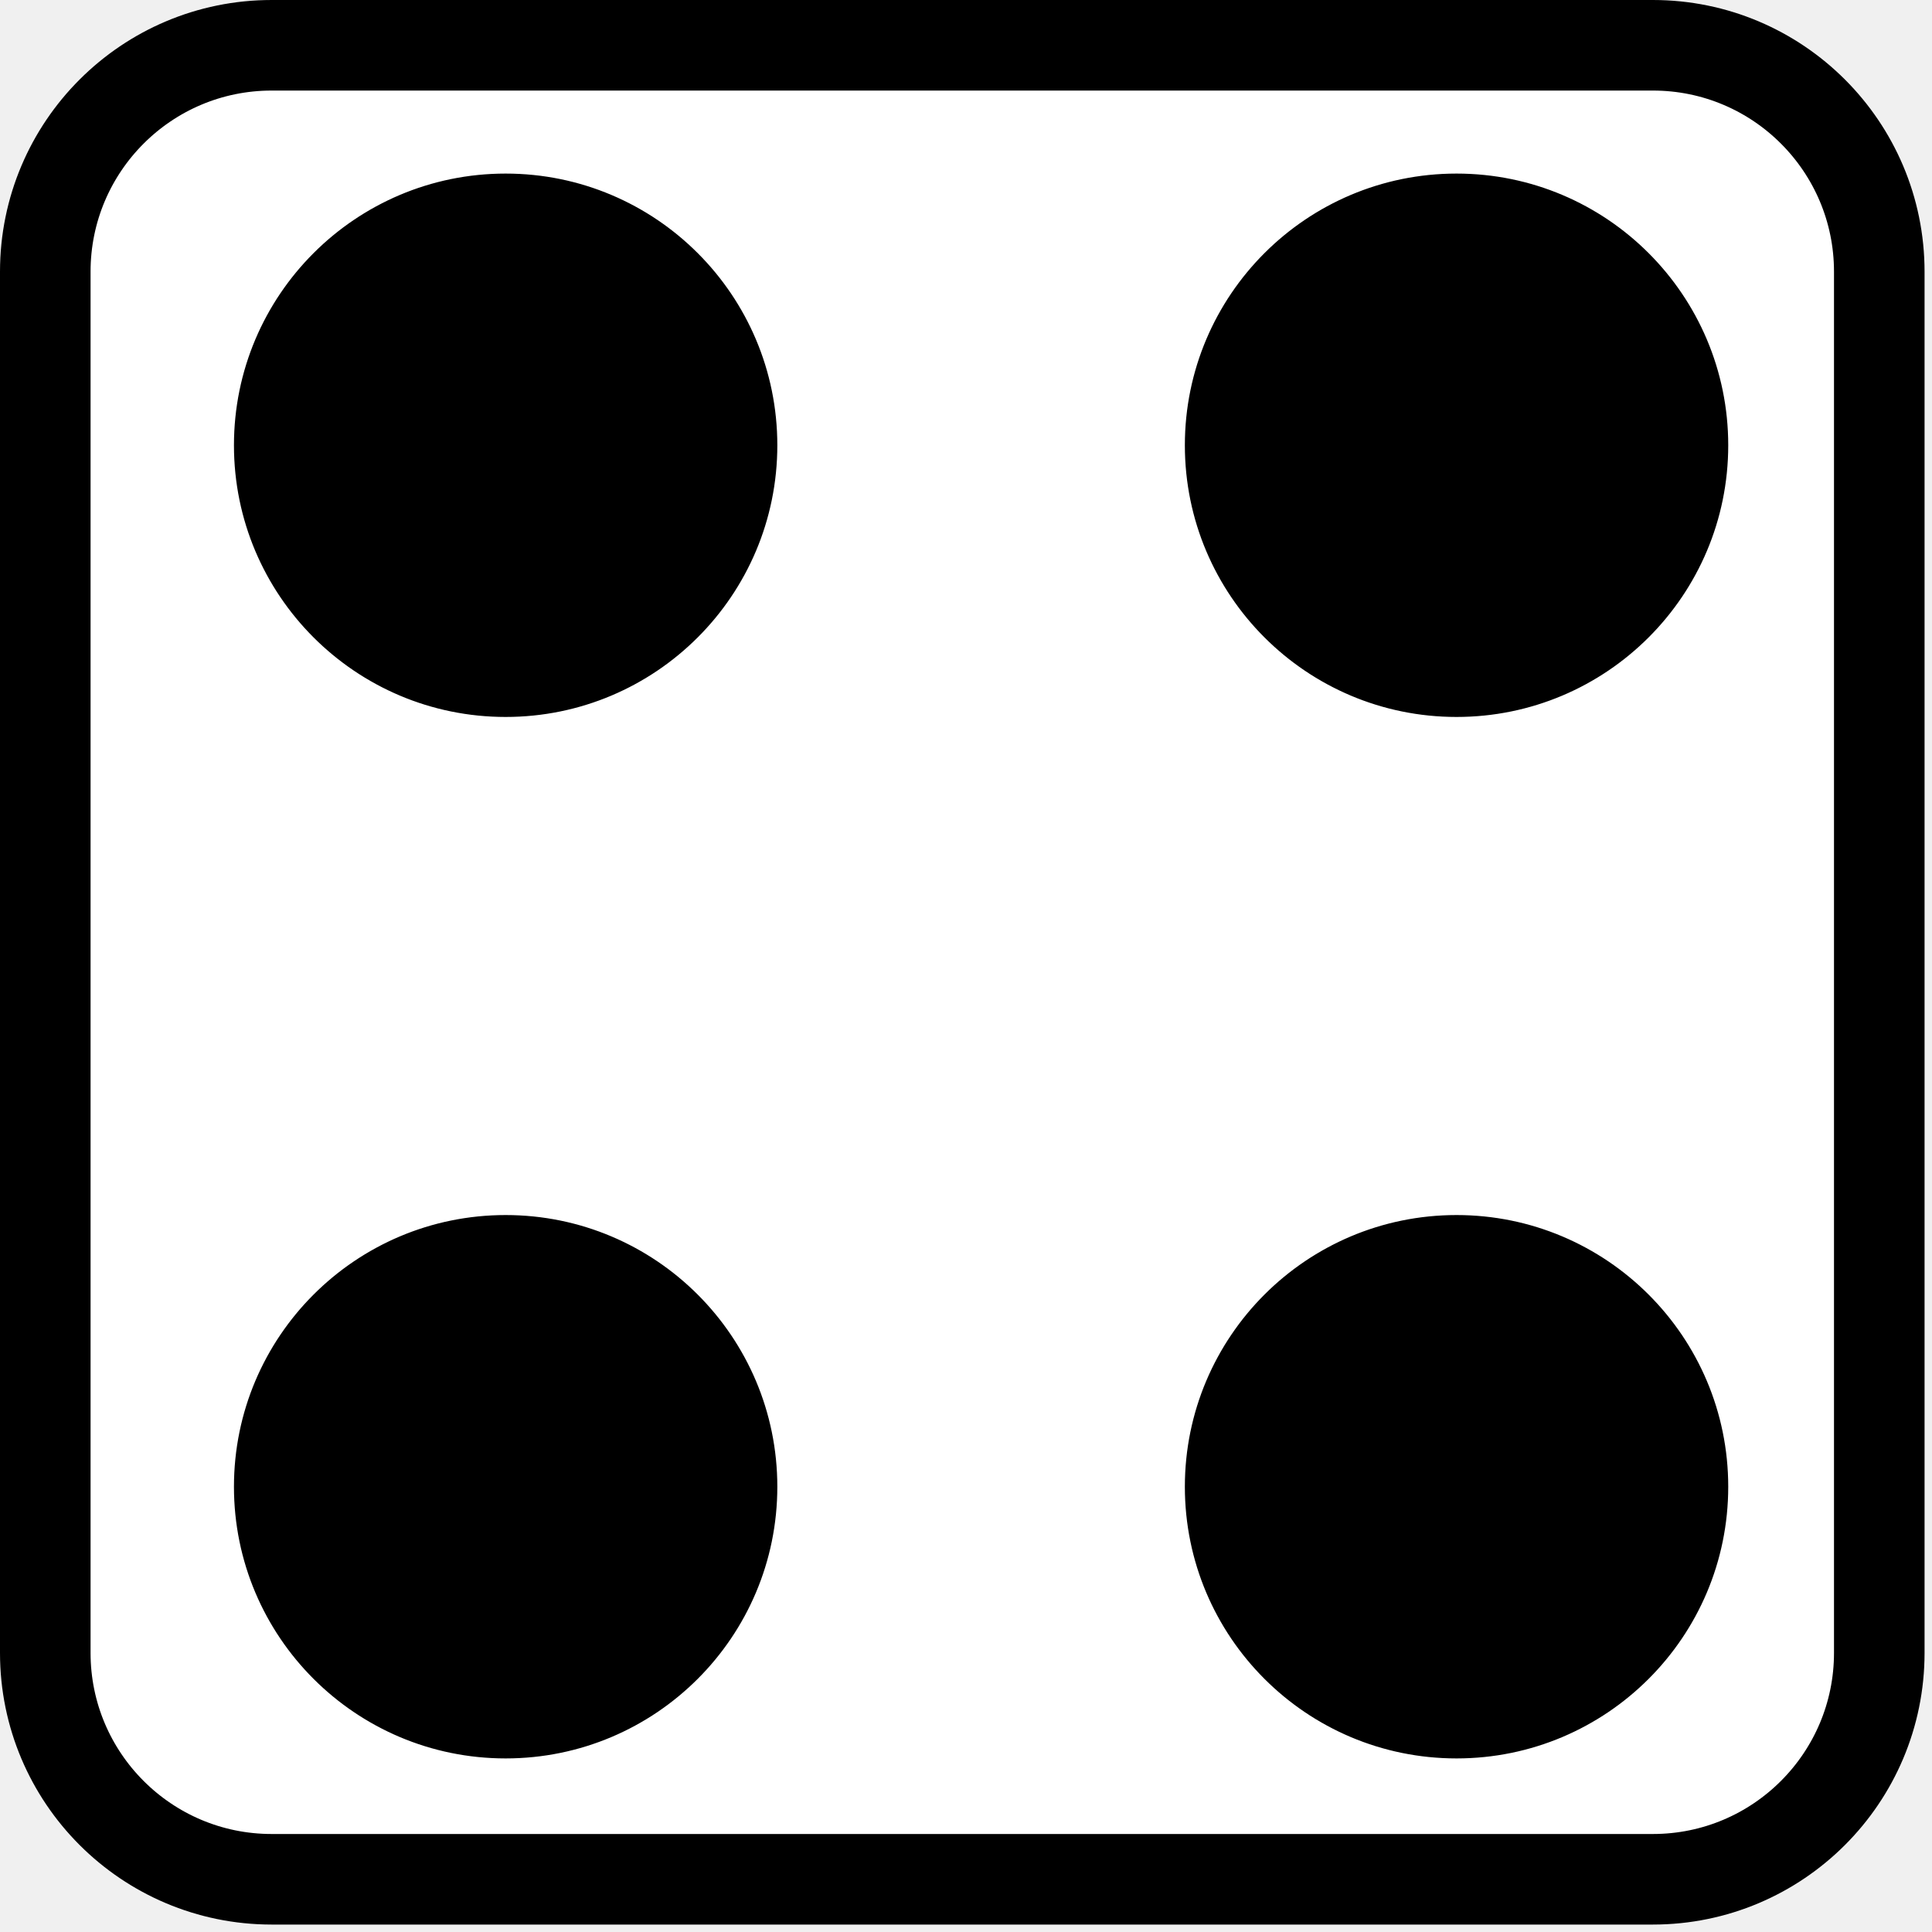
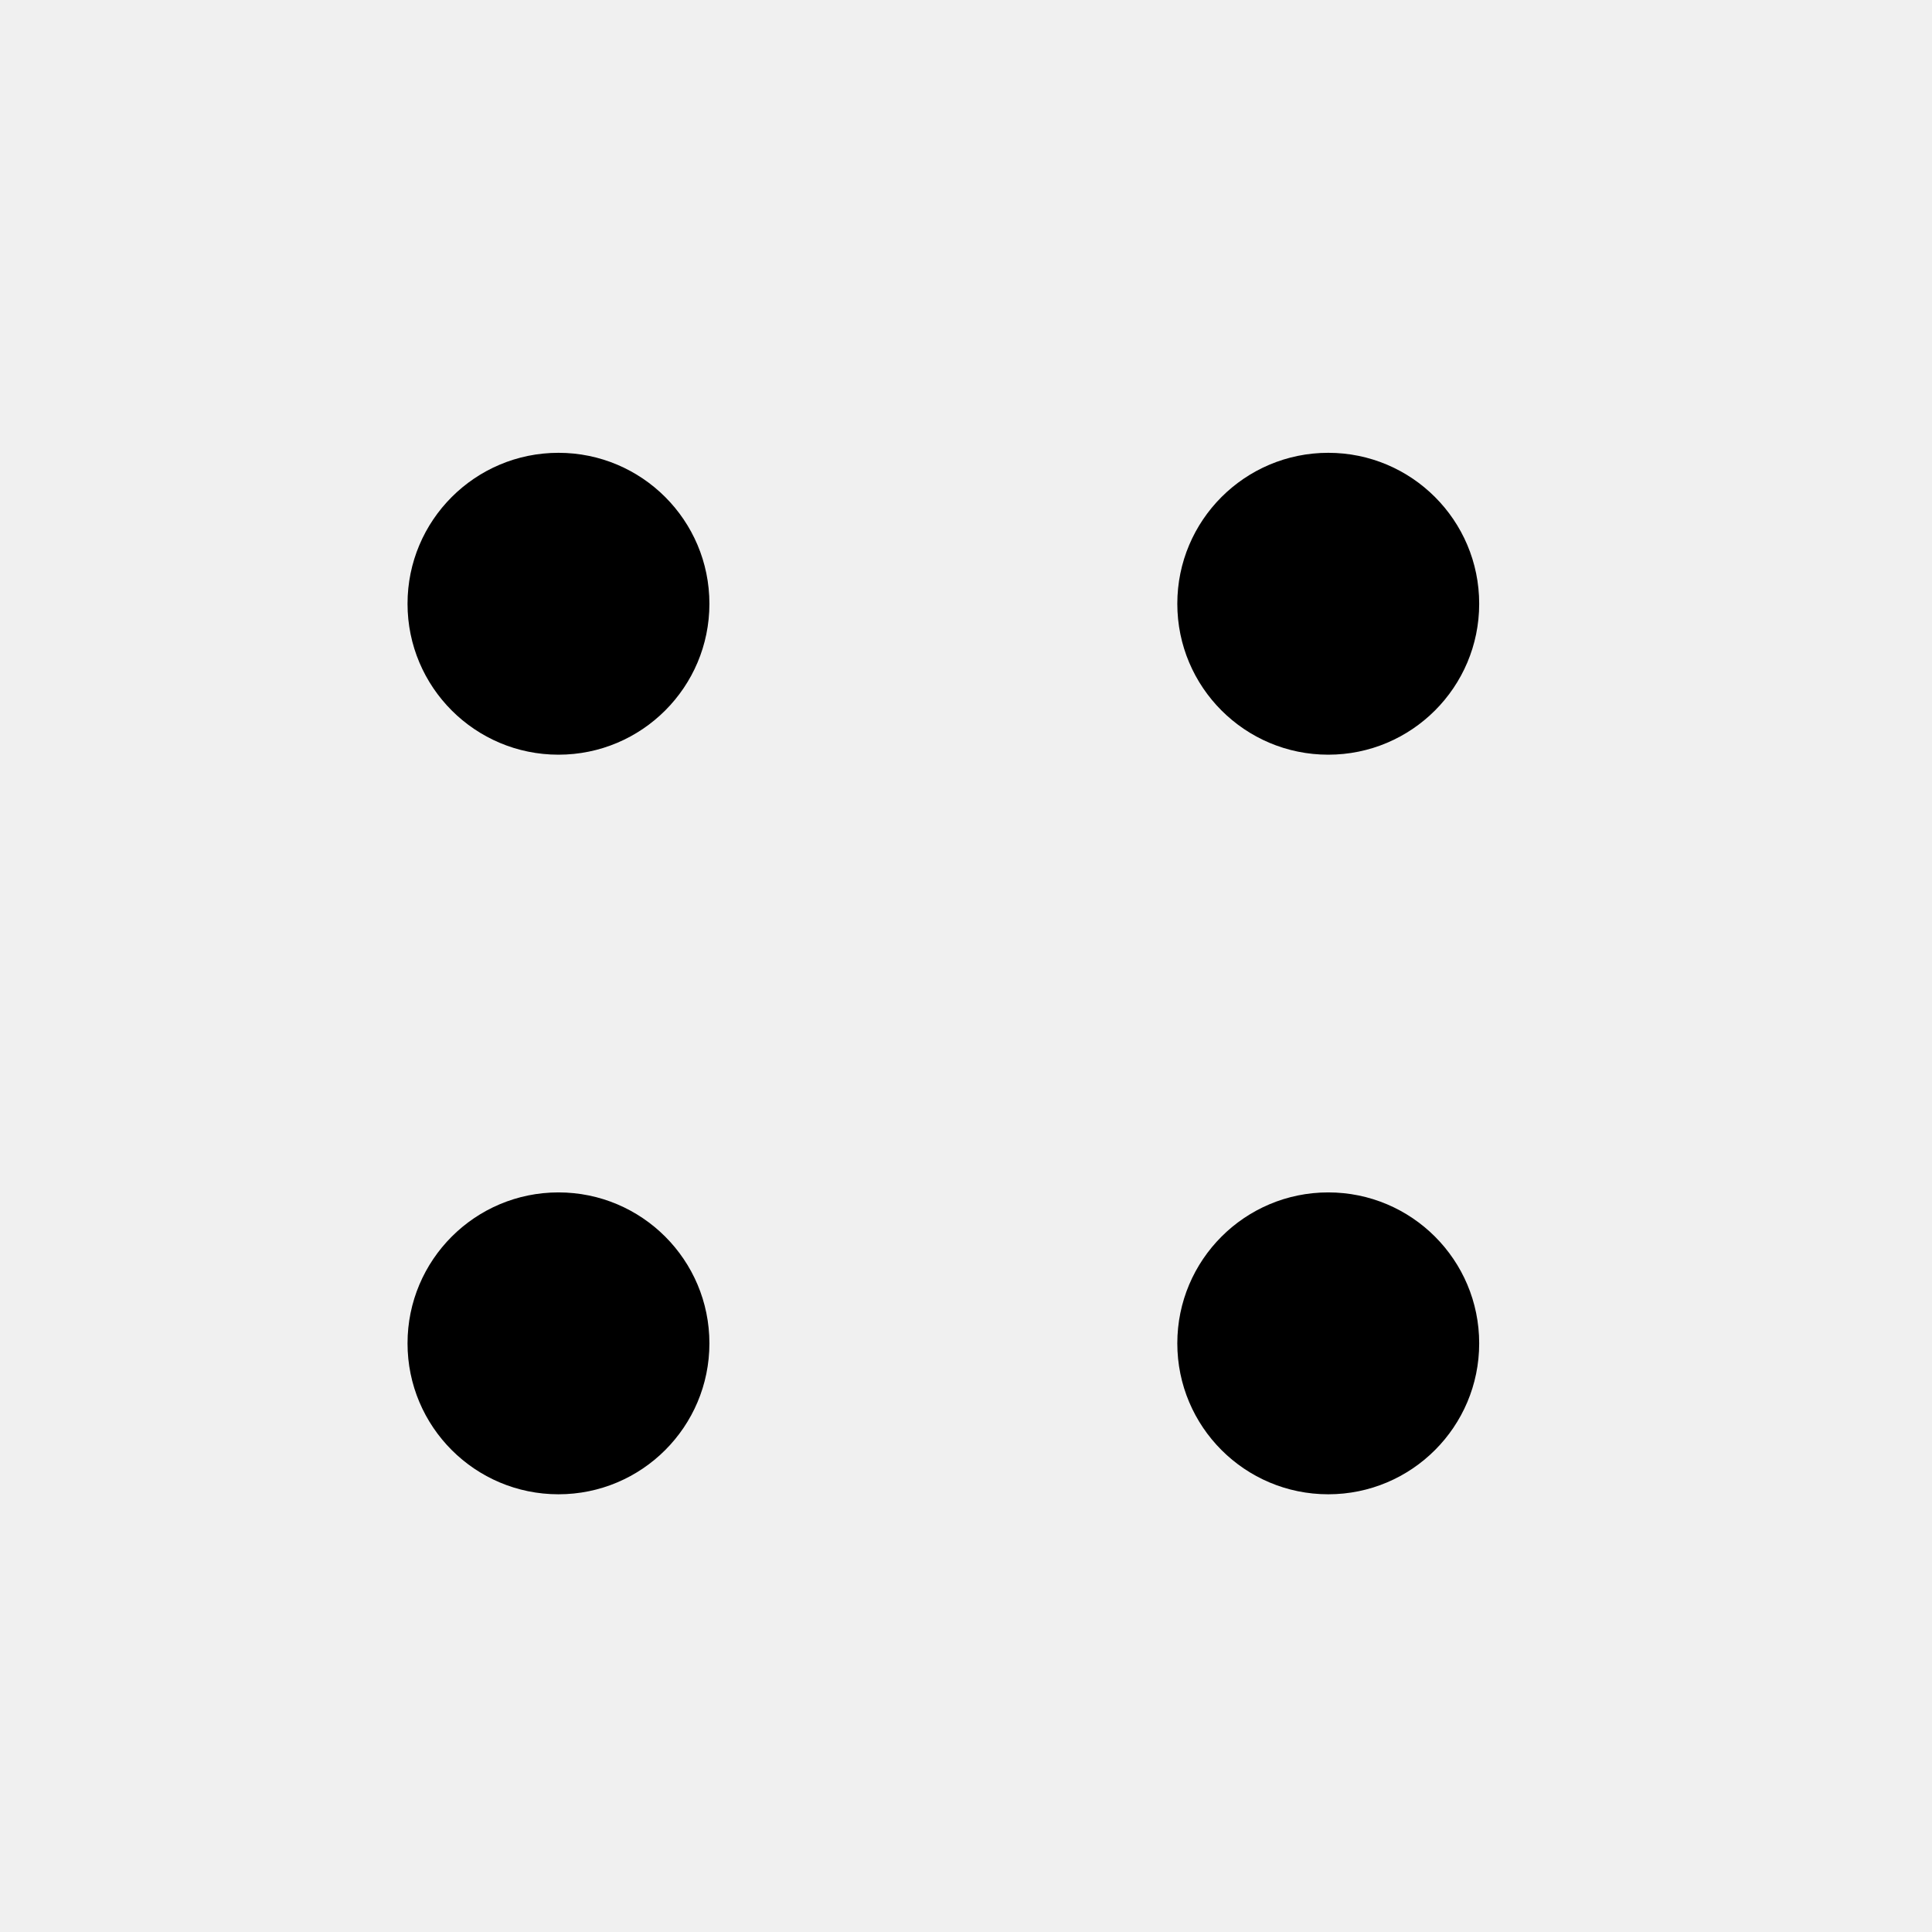
<svg xmlns="http://www.w3.org/2000/svg" width="128" height="128" viewBox="0 0 128 128" fill="none">
-   <rect x="3" y="3" width="121.507" height="121.507" rx="15" fill="white" stroke="black" stroke-width="6" />
-   <circle cx="33.5" cy="29.5" r="17.5" fill="black" />
-   <circle cx="33.5" cy="29.5" r="17.5" stroke="black" />
-   <circle cx="96.5" cy="29.5" r="17.5" fill="black" />
-   <circle cx="96.5" cy="29.5" r="17.5" stroke="black" />
-   <circle cx="96.5" cy="98.5" r="17.5" fill="black" />
-   <circle cx="96.5" cy="98.5" r="17.5" stroke="black" />
-   <circle cx="33.5" cy="98.5" r="17.5" fill="black" />
-   <circle cx="33.5" cy="98.5" r="17.5" stroke="black" />
+   <circle cx="37" cy="40" r="10" fill="black" />
+   <circle cx="88" cy="40" r="10" fill="black" />
+   <circle cx="88" cy="89" r="10" fill="black" />
+   <circle cx="37" cy="89" r="10" fill="black" />
</svg>
